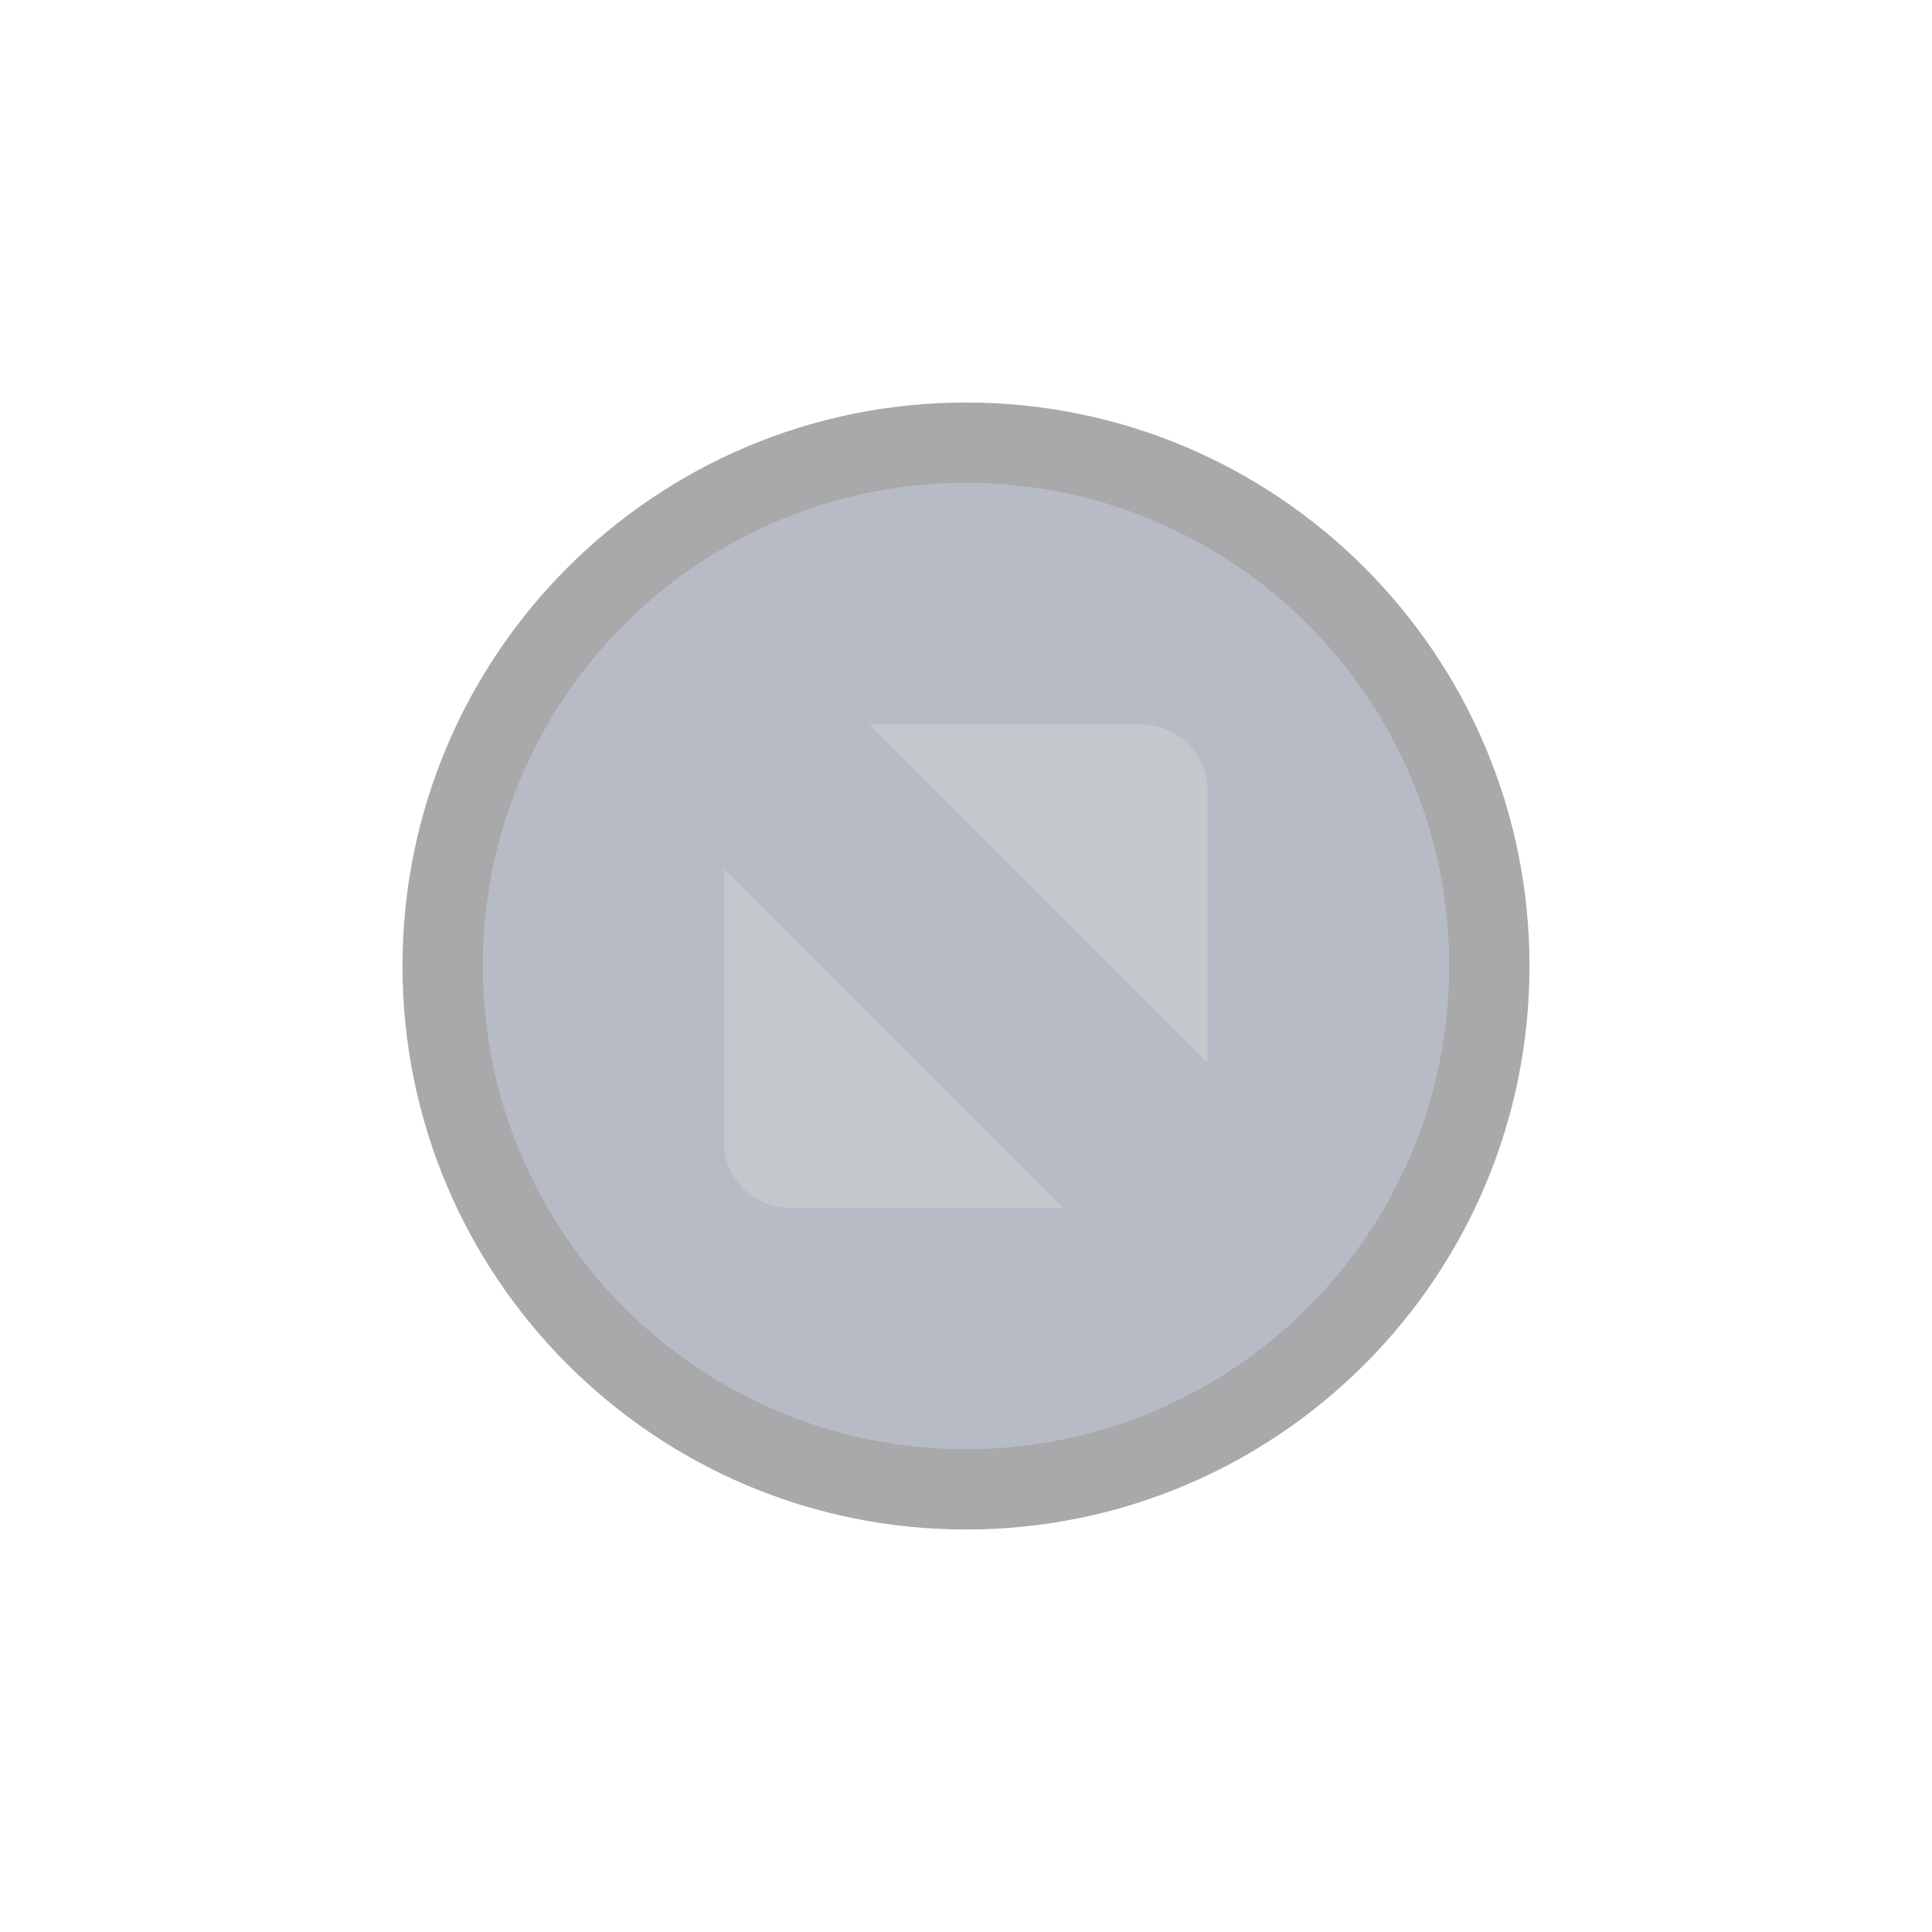
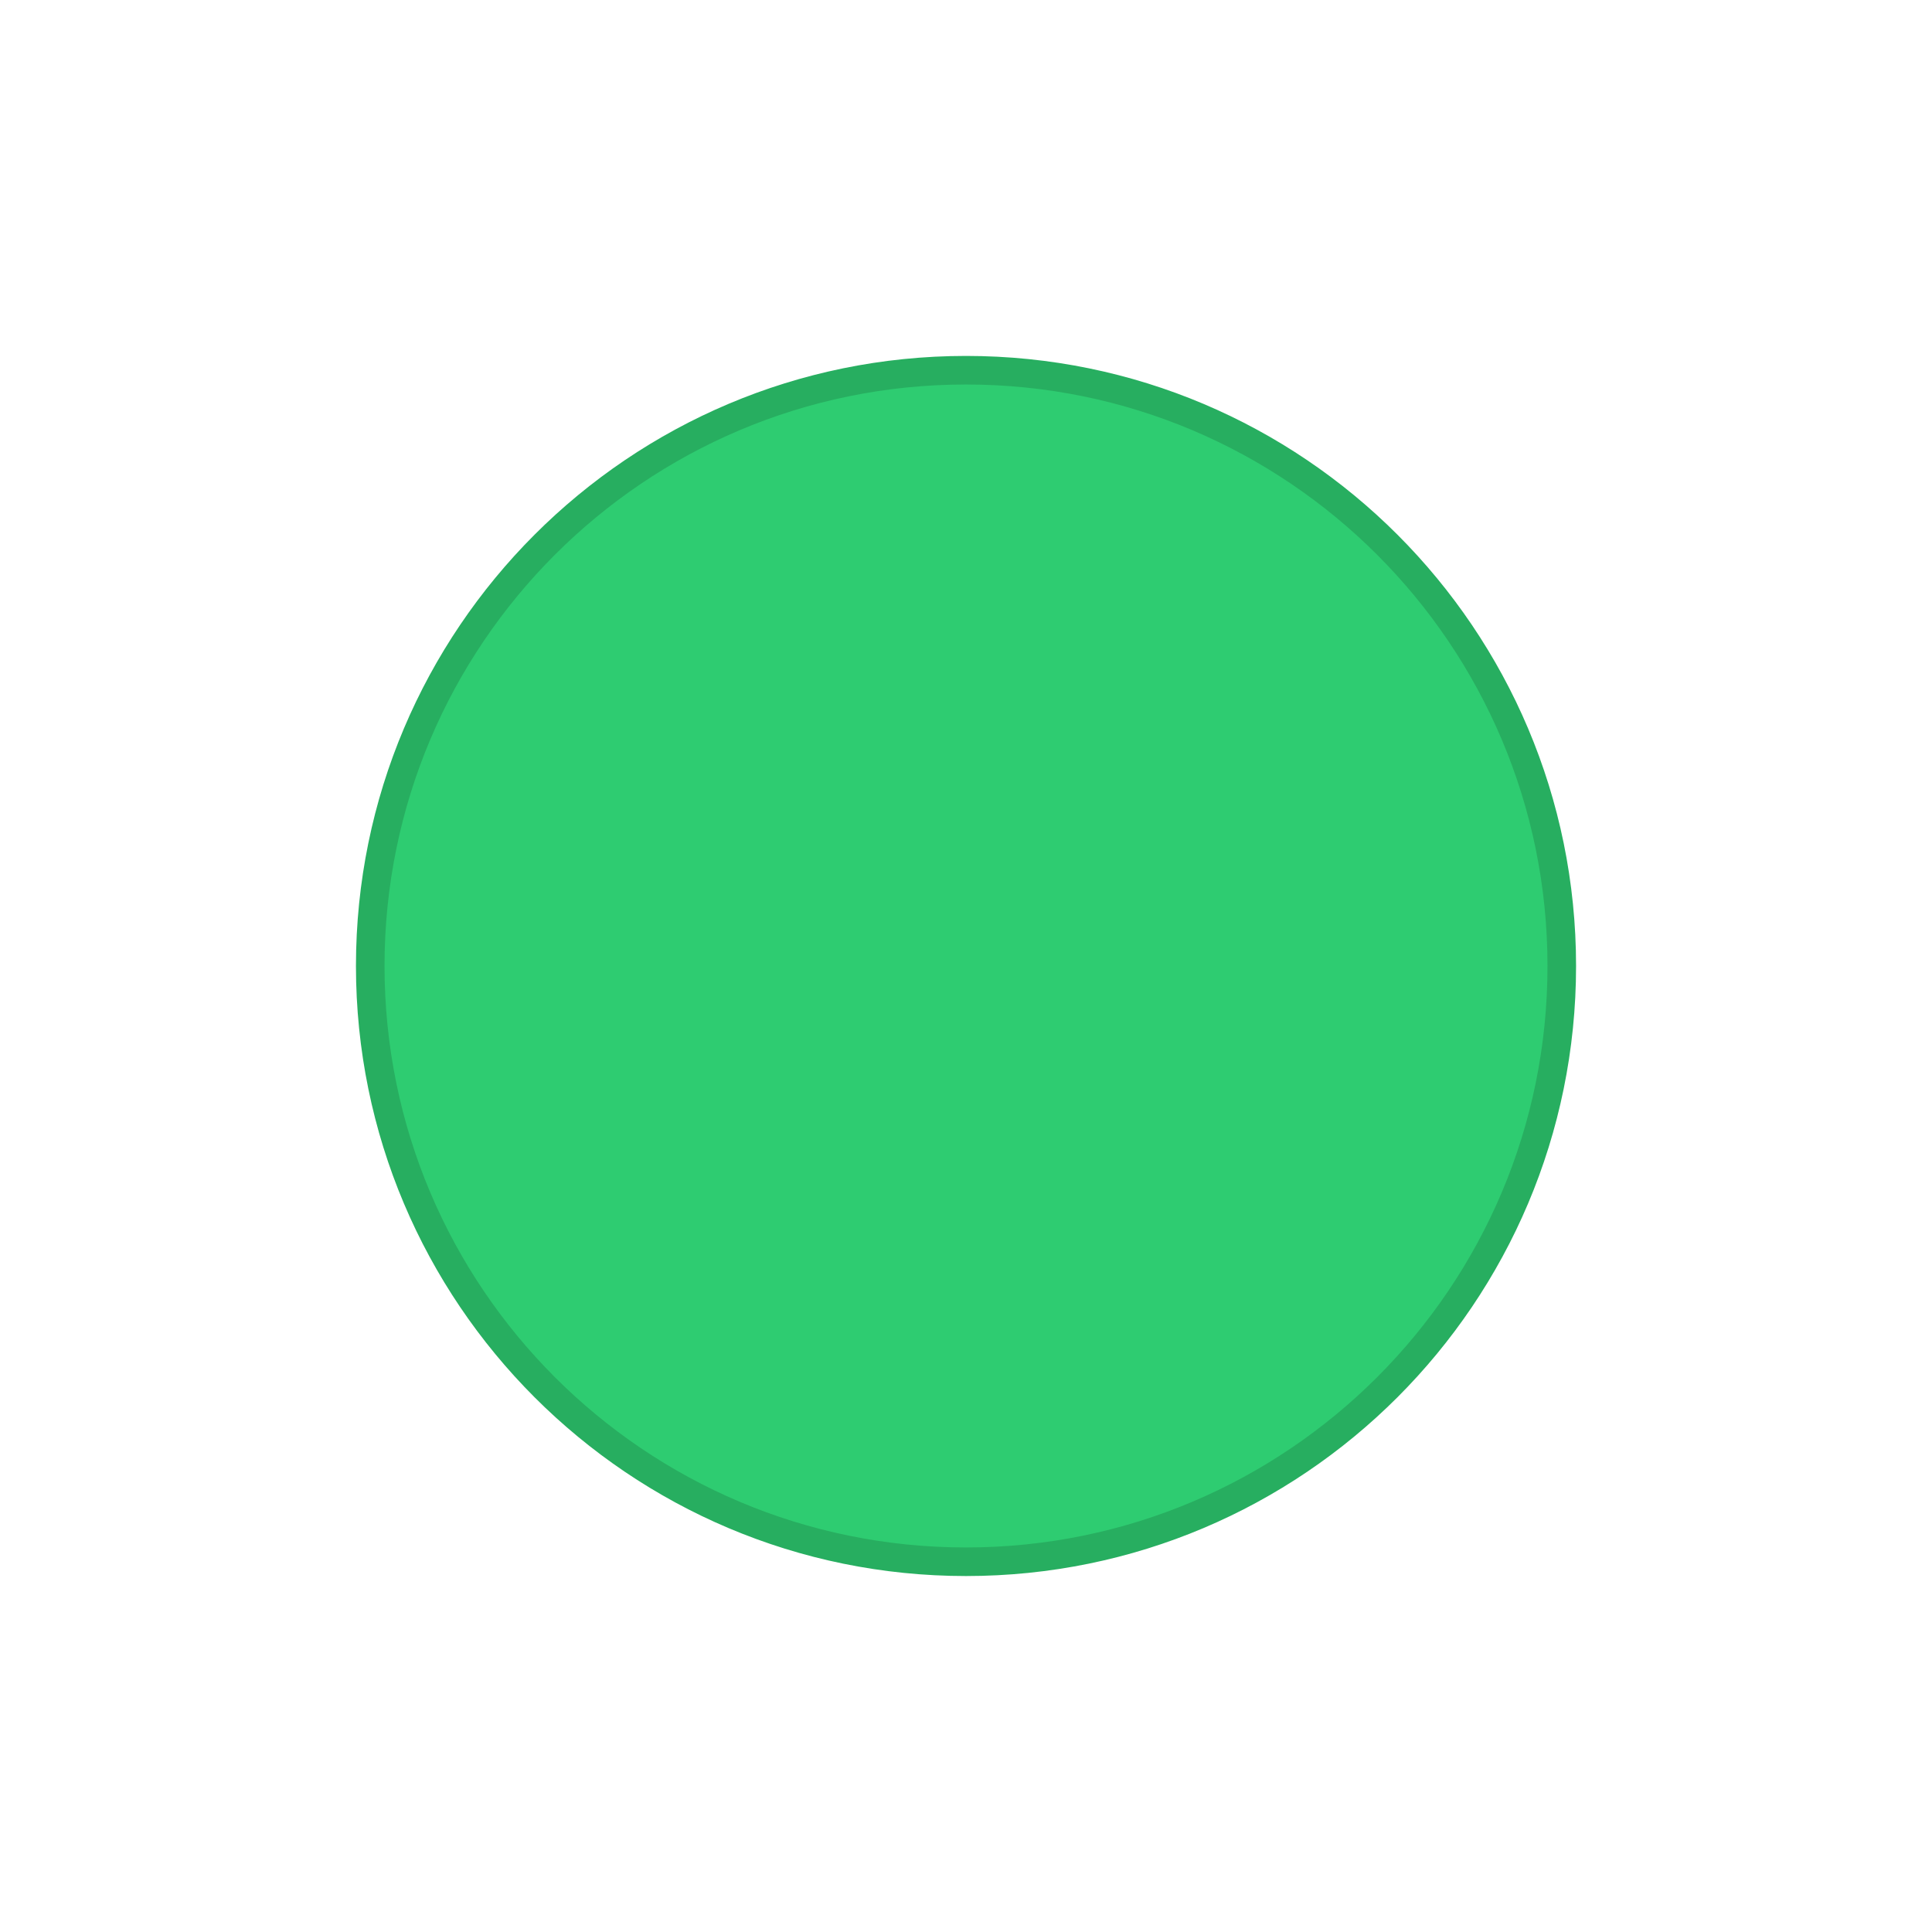
- <svg xmlns="http://www.w3.org/2000/svg" width="24" height="24" id="svg4306" version="1.1" style="enable-background:new">
-   <defs id="defs4308">
-     <linearGradient id="linearGradient3770">
-       <stop style="stop-color:#000000;stop-opacity:0.628;" offset="0" id="stop3772" />
-       <stop style="stop-color:#000000;stop-opacity:0.498;" offset="1" id="stop3774" />
-     </linearGradient>
-     <linearGradient id="linearGradient4882">
-       <stop style="stop-color:#ffffff;stop-opacity:1;" offset="0" id="stop4884" />
-       <stop style="stop-color:#ffffff;stop-opacity:0;" offset="1" id="stop4886" />
-     </linearGradient>
-     <linearGradient id="linearGradient3784-6">
-       <stop style="stop-color:#ffffff;stop-opacity:0.216;" offset="0" id="stop3786-4" />
-       <stop style="stop-color:#ffffff;stop-opacity:0;" offset="1" id="stop3788-6" />
-     </linearGradient>
-     <linearGradient id="linearGradient4892">
-       <stop id="stop4894" offset="0" style="stop-color:#2f3a42;stop-opacity:1;" />
-       <stop id="stop4896" offset="1" style="stop-color:#1d242a;stop-opacity:1;" />
-     </linearGradient>
-     <linearGradient id="linearGradient4882-4">
-       <stop id="stop4884-9" offset="0" style="stop-color:#728495;stop-opacity:1;" />
-       <stop id="stop4886-9" offset="1" style="stop-color:#617c95;stop-opacity:0;" />
-     </linearGradient>
-   </defs>
-   <g id="layer1" transform="translate(0,-1028.362)">
-     <g style="display:inline" id="titlebutton-max-hover-dark" transform="translate(-509,1218)">
-       <g id="g4891-5-8" style="display:inline;opacity:1" transform="translate(-781,-432.6378)">
-         <ellipse cy="255" cx="1302" style="display:inline;opacity:0.45;fill:#5f697f;fill-opacity:1;stroke:none;stroke-width:0;stroke-linecap:butt;stroke-linejoin:miter;stroke-miterlimit:4;stroke-dasharray:none;stroke-dashoffset:0;stroke-opacity:1" id="path4068-7-5-9-6-7-2-4-6-6" rx="6" ry="6" />
-         <path style="display:inline;opacity:0.37;fill:#15171c;fill-opacity:1;stroke:none;stroke-width:0;stroke-linecap:butt;stroke-linejoin:miter;stroke-miterlimit:4;stroke-dasharray:none;stroke-dashoffset:0;stroke-opacity:1" d="m 1302,248 a 7,7 0 0 0 -7,7 7,7 0 0 0 7,7 7,7 0 0 0 7,-7 7,7 0 0 0 -7,-7 z m 0,1 a 6,6 0 0 1 6,6 6,6 0 0 1 -6,6 6,6 0 0 1 -6,-6 6,6 0 0 1 6,-6 z" id="path4068-7-5-9-6-7-2-5-78-2-6" />
-         <g id="g4806-9-0-6" transform="translate(1294,247)" style="fill:#c0e3ff;fill-opacity:1">
-           <g transform="translate(-81.0002,-967)" style="display:inline;fill:#c0e3ff;fill-opacity:1" id="layer9-78-7-6-6" />
-           <g transform="translate(-81.0002,-967)" id="layer10-3-3-2-7" style="fill:#c0e3ff;fill-opacity:1" />
-           <g transform="translate(-81.0002,-967)" id="layer11-19-75-1-2" style="fill:#c0e3ff;fill-opacity:1" />
-           <g transform="translate(-81.0002,-967)" id="layer13-4-9-2-3" style="fill:#c0e3ff;fill-opacity:1" />
-           <g transform="translate(-81.0002,-967)" id="layer14-8-5-0-4" style="fill:#c0e3ff;fill-opacity:1" />
-           <g transform="translate(-81.0002,-967)" style="display:inline;fill:#c0e3ff;fill-opacity:1" id="layer15-5-8-0-4" />
-           <g transform="translate(-81.0002,-967)" style="display:inline;fill:#c0e3ff;fill-opacity:1" id="g71291-1-7-5-9" />
-           <g transform="translate(-81.0002,-967)" style="display:inline;fill:#c0e3ff;fill-opacity:1" id="g4953-7-1-4-1" />
-           <g transform="translate(-81.0002,-967)" style="display:inline;fill:#c0e3ff;fill-opacity:1" id="layer12-3-0-0-6">
-             <path d="m 87.8,972 3.382,0 c 0.45,0 0.816,0.368 0.819,0.819 l 0,3.382 z m 2.407,6.007 -3.395,0 c -0.45,0 -0.819,-0.368 -0.819,-0.819 l 0,-3.395 4.214,4.214" style="opacity:1;fill:#c4c7cc;fill-opacity:1;fill-rule:evenodd;stroke:none" id="path4293-6-7-1" />
-           </g>
-         </g>
-       </g>
-       <rect y="-185.638" x="513" height="16" width="16" id="rect17883-0-1-5" style="display:inline;opacity:1;fill:none;fill-opacity:1;stroke:none;stroke-width:1;stroke-linecap:butt;stroke-linejoin:miter;stroke-miterlimit:4;stroke-dasharray:none;stroke-dashoffset:0;stroke-opacity:0" />
-     </g>
+ <svg xmlns="http://www.w3.org/2000/svg" width="19" height="19" id="svg4875" version="1.1" viewBox="0 0 19 19">
+   <defs id="defs4877" />
+   <g id="layer1" transform="translate(287.3571,-522.8622)">
+     <ellipse style="fill:#2ecc71;fill-opacity:1;stroke:#27ae60;stroke-width:0.281;stroke-miterlimit:4;stroke-dasharray:none;stroke-opacity:1" id="path4157" cx="-277.857" cy="532.362" rx="5.859" ry="5.859" />
  </g>
</svg>
